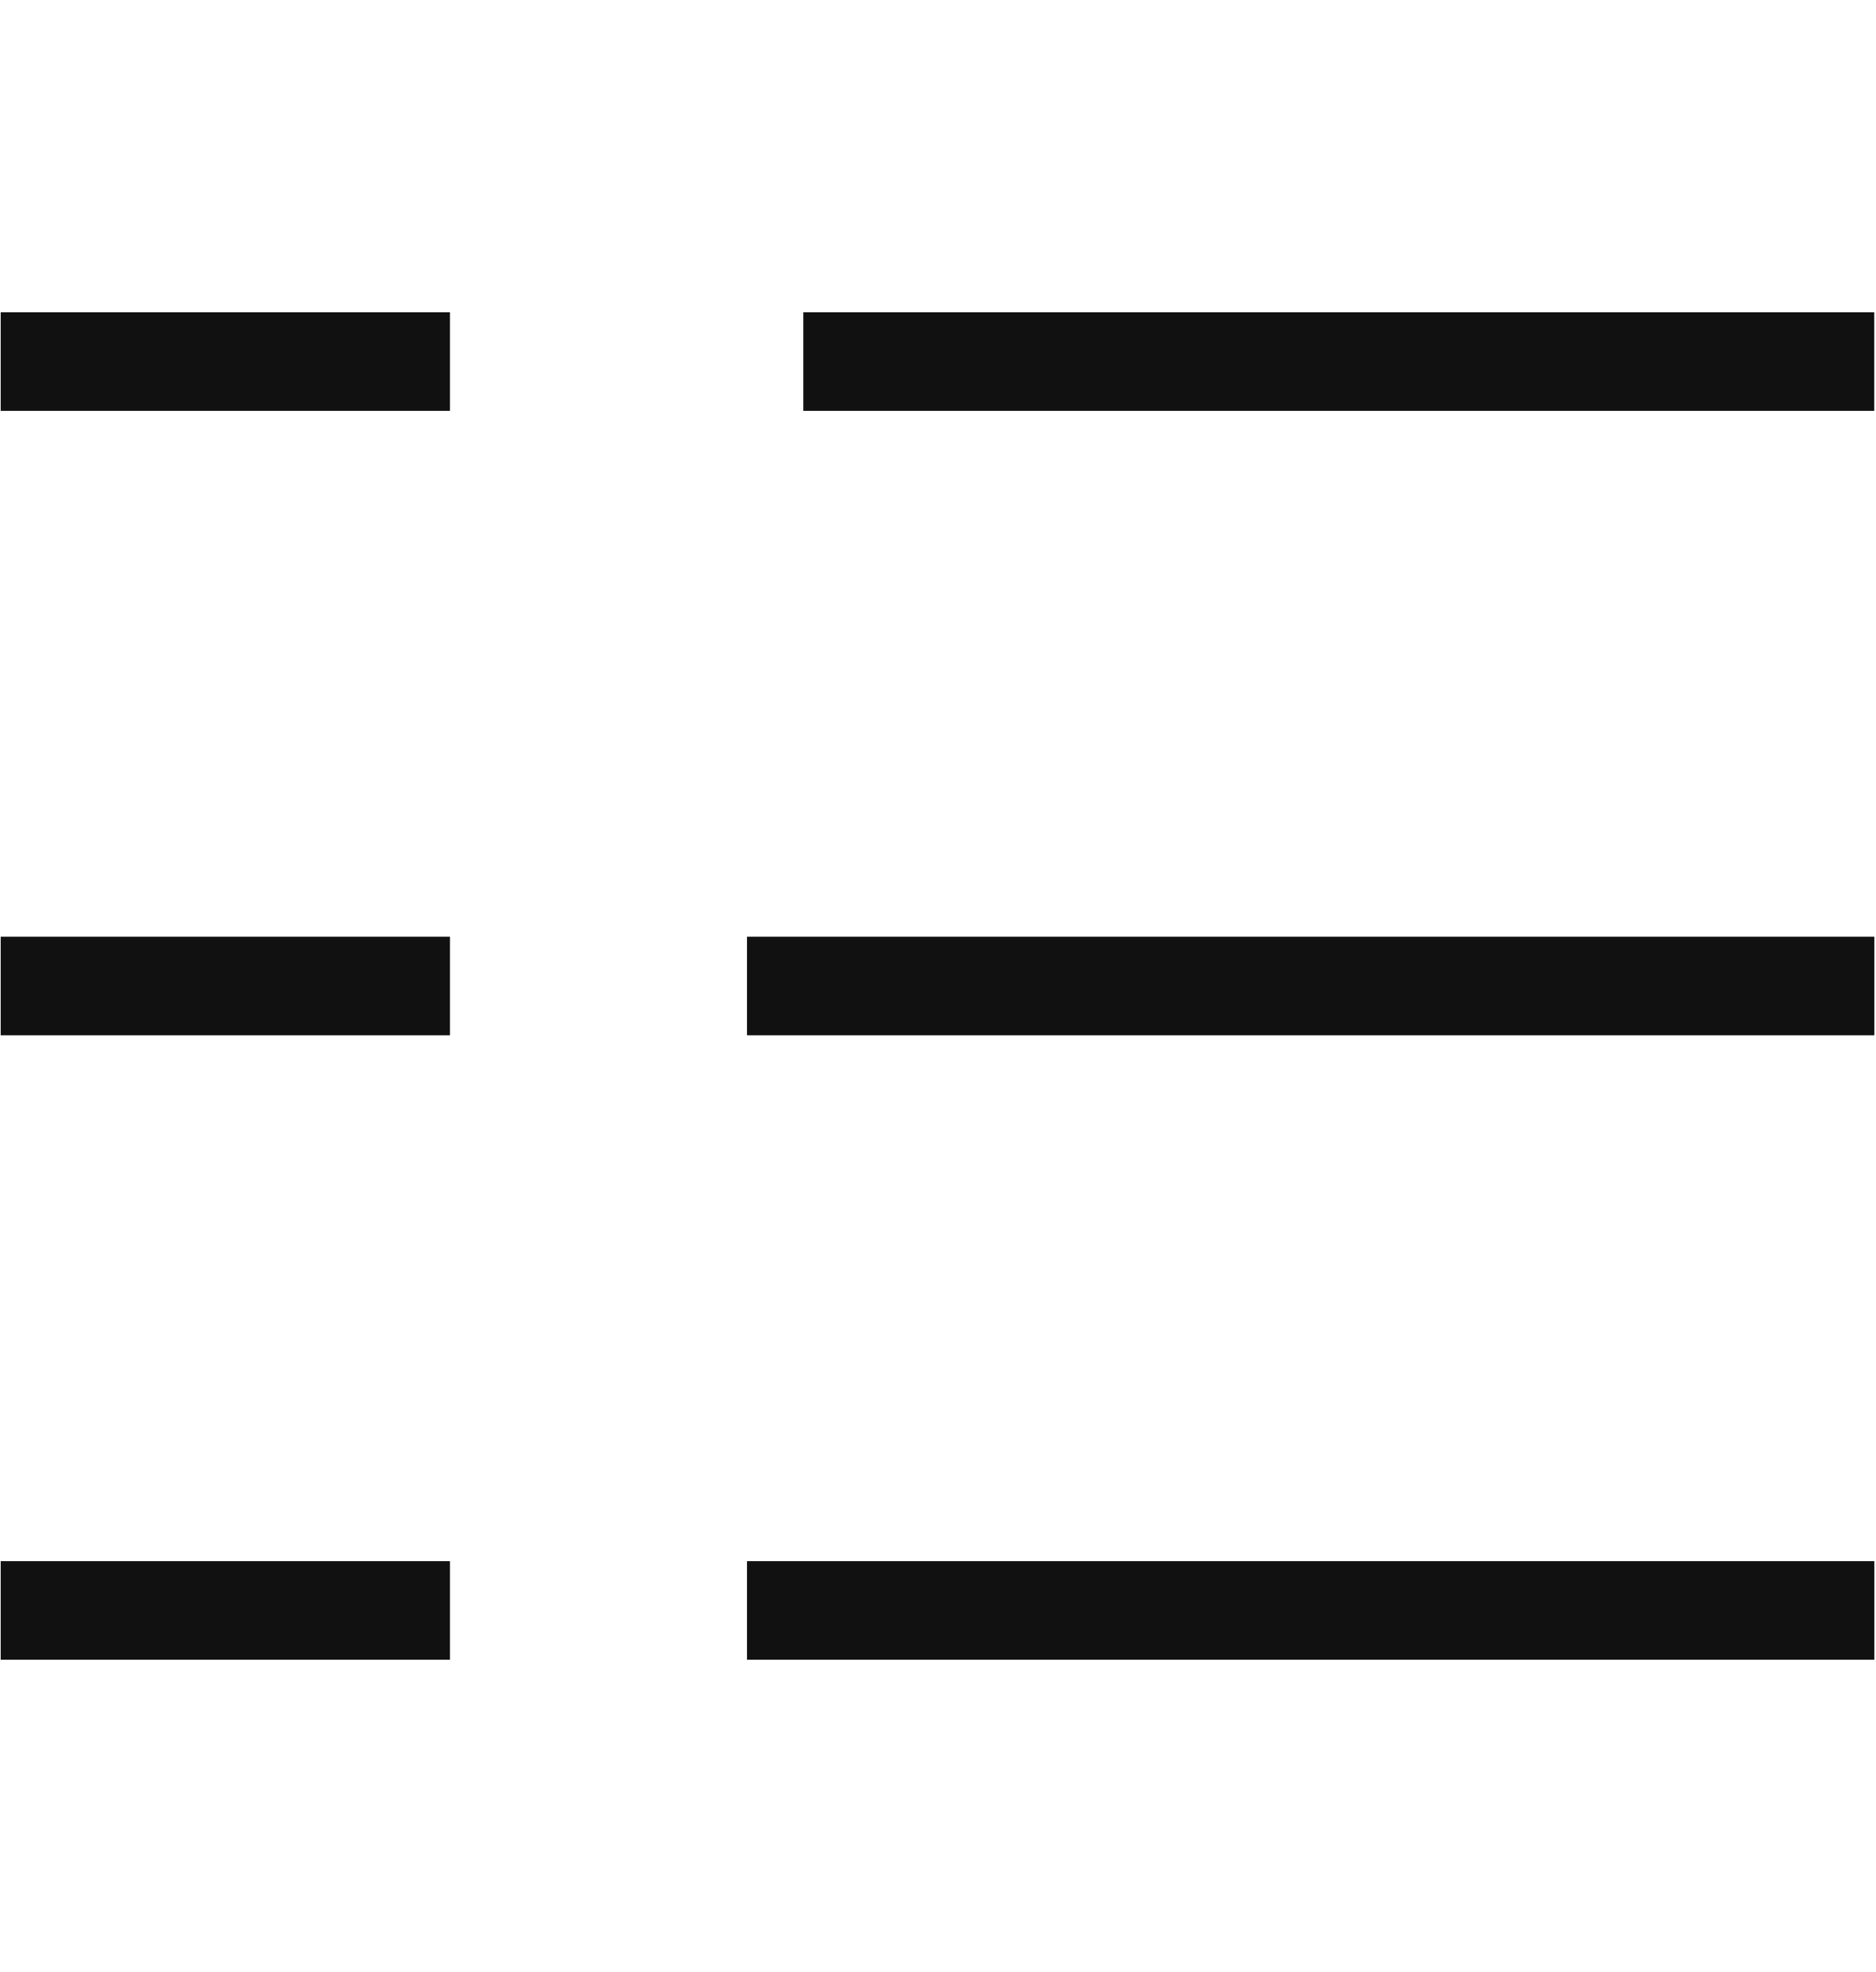
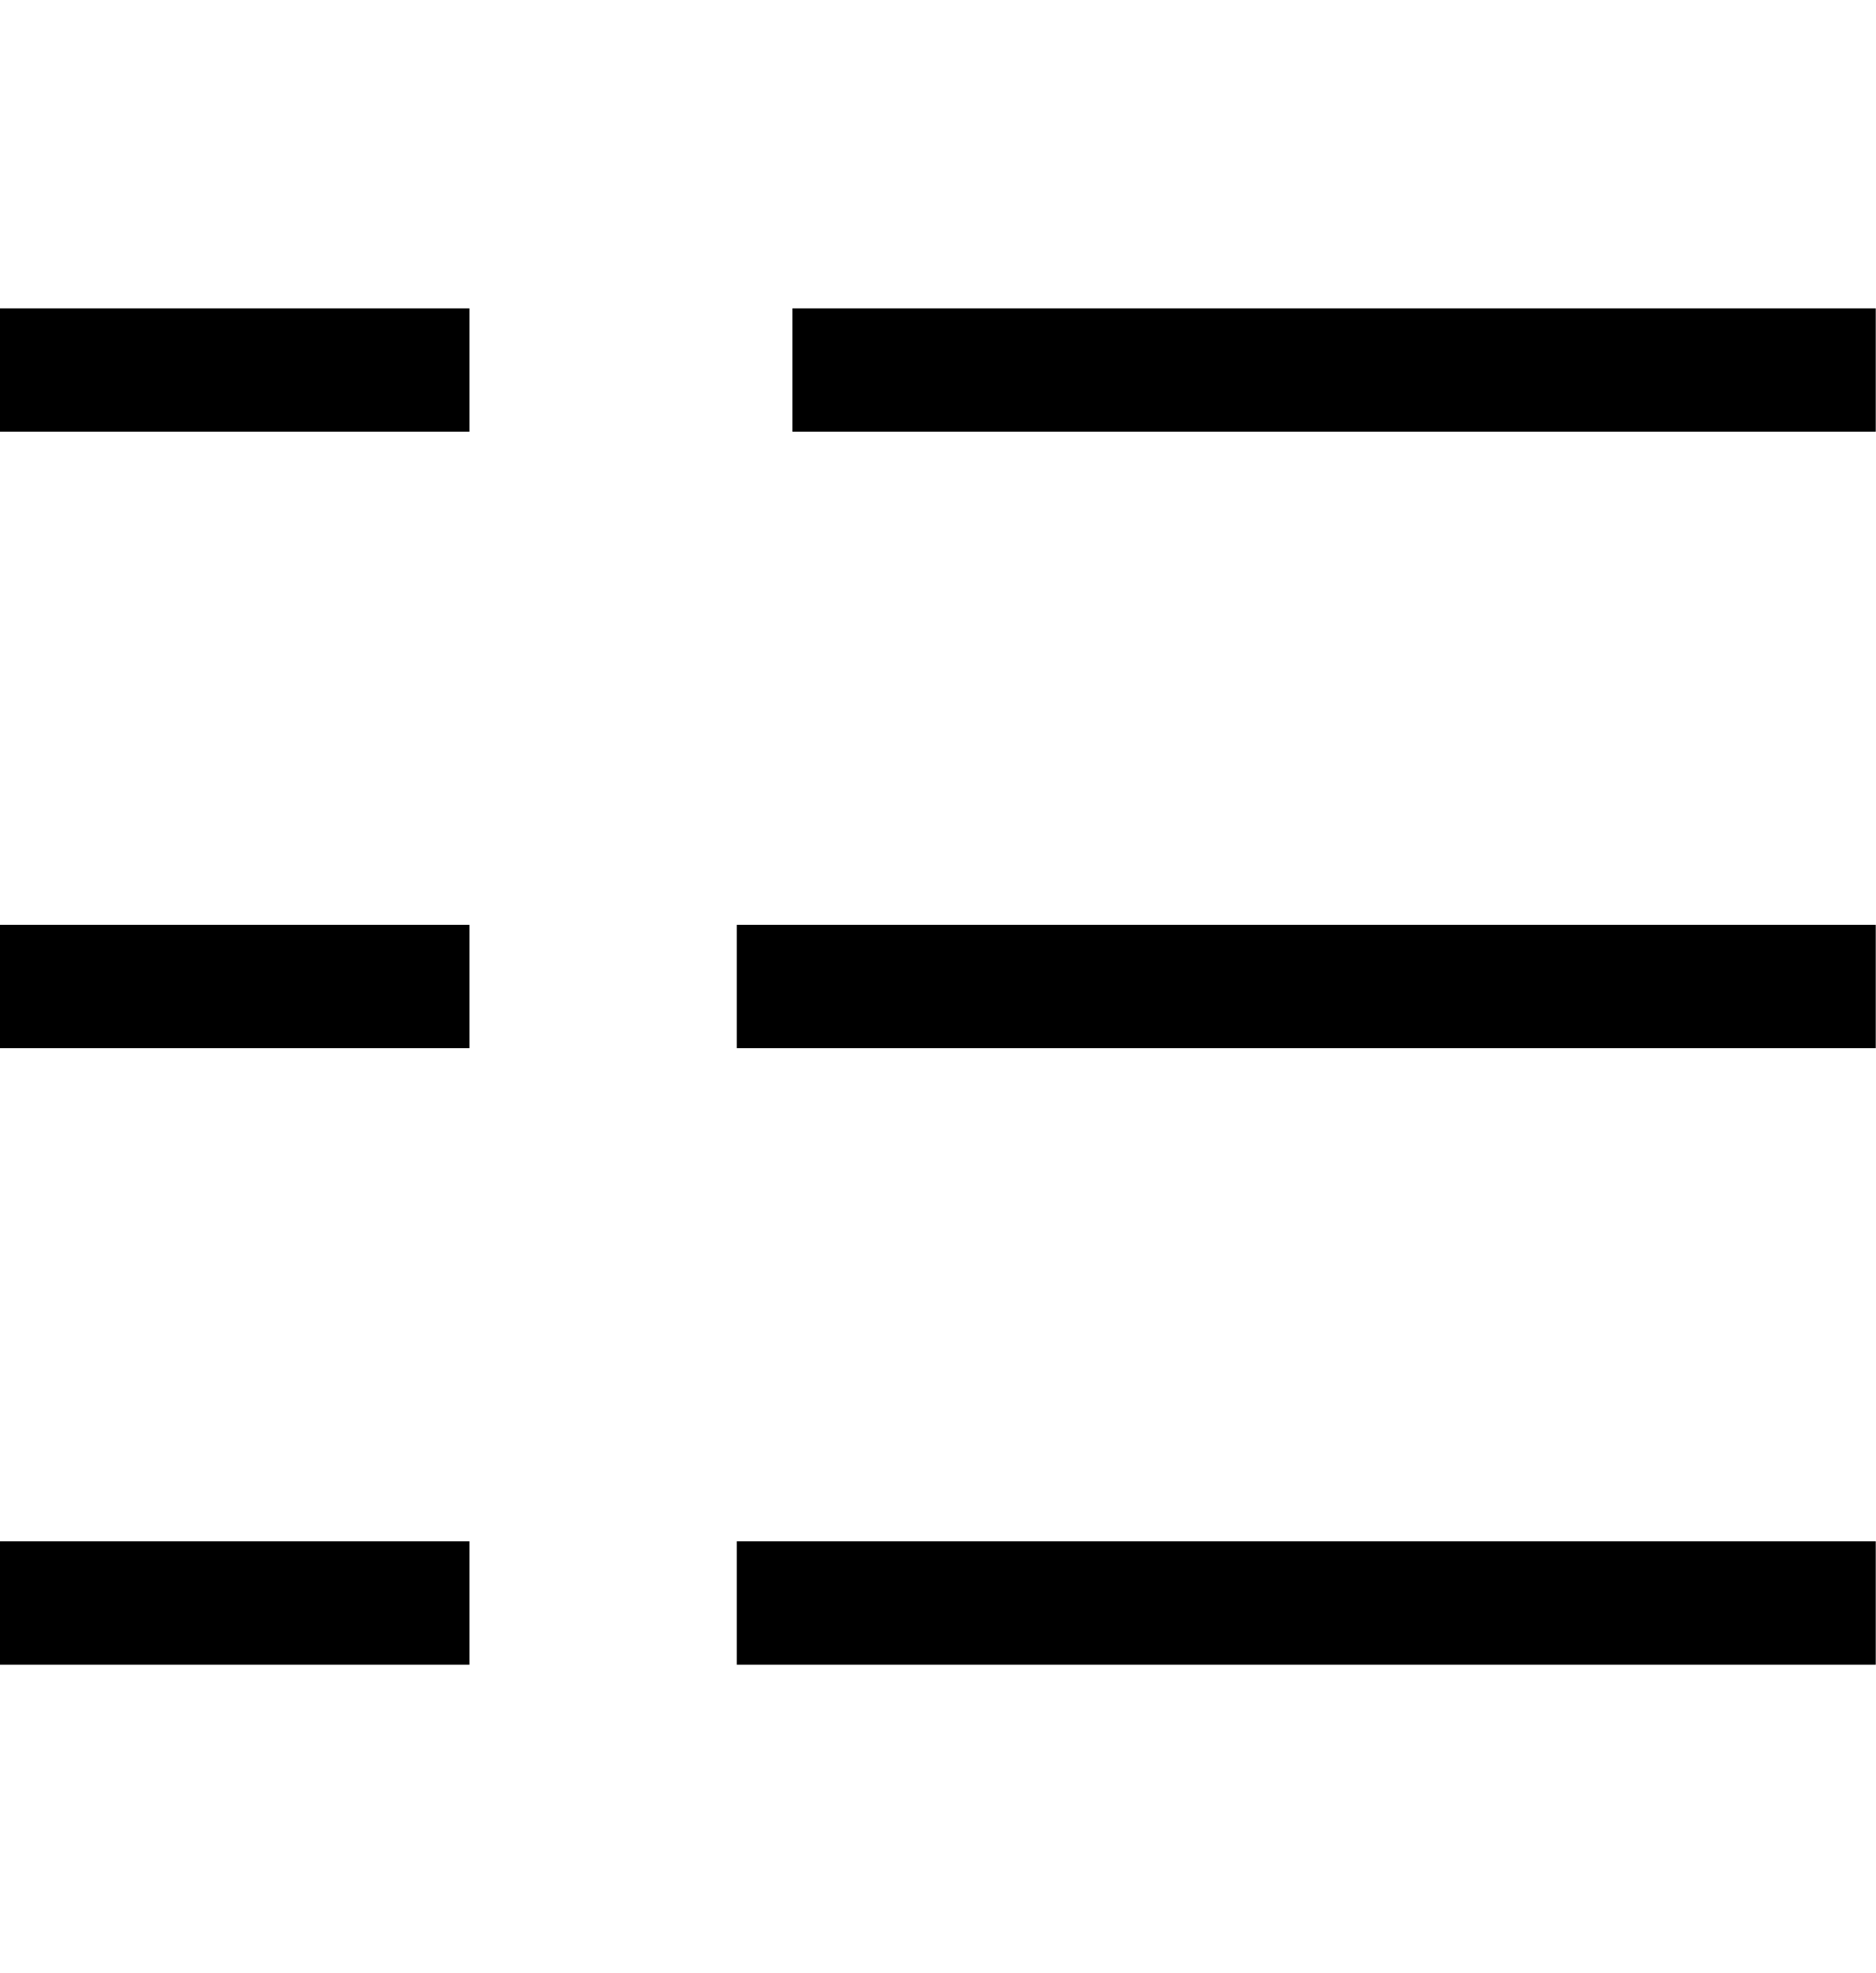
- <svg xmlns="http://www.w3.org/2000/svg" viewBox="0 0 19.016 20">
-   <defs>
-     <style>.cls-1{fill:#111;}</style>
-   </defs>
-   <g id="Work_file" data-name="Work file">
-     <g id="Icon_Work_file" data-name="Icon Work file">
-       <g id="uE003-calendar">
-         <rect class="cls-1" x="8.146" y="3.167" width="10.86" height="1" />
-         <rect class="cls-1" x="0.007" y="3.167" width="4.556" height="1" />
-         <rect class="cls-1" x="0.007" y="9.5" width="4.556" height="1" />
-         <rect class="cls-1" x="7.575" y="9.5" width="11.432" height="1" />
-         <rect class="cls-1" x="7.575" y="15.833" width="11.432" height="1" />
-         <rect class="cls-1" x="0.007" y="15.833" width="4.556" height="1" />
-       </g>
-     </g>
+ <svg xmlns="http://www.w3.org/2000/svg" version="1.1" id="Layer_1" x="0px" y="0px" viewBox="0 0 22.816 24" style="enable-background:new 0 0 22.816 24;" xml:space="preserve">
+   <g>
+     <rect x="9.639" y="3.751" width="13.177" height="1.5" />
+     <rect y="3.751" width="5.71" height="1.5" />
+     <rect y="11.25" width="5.71" height="1.5" />
+     <rect x="8.962" y="11.25" width="13.854" height="1.5" />
+     <rect x="8.962" y="18.749" width="13.854" height="1.501" />
+     <rect y="18.749" width="5.71" height="1.501" />
  </g>
</svg>
